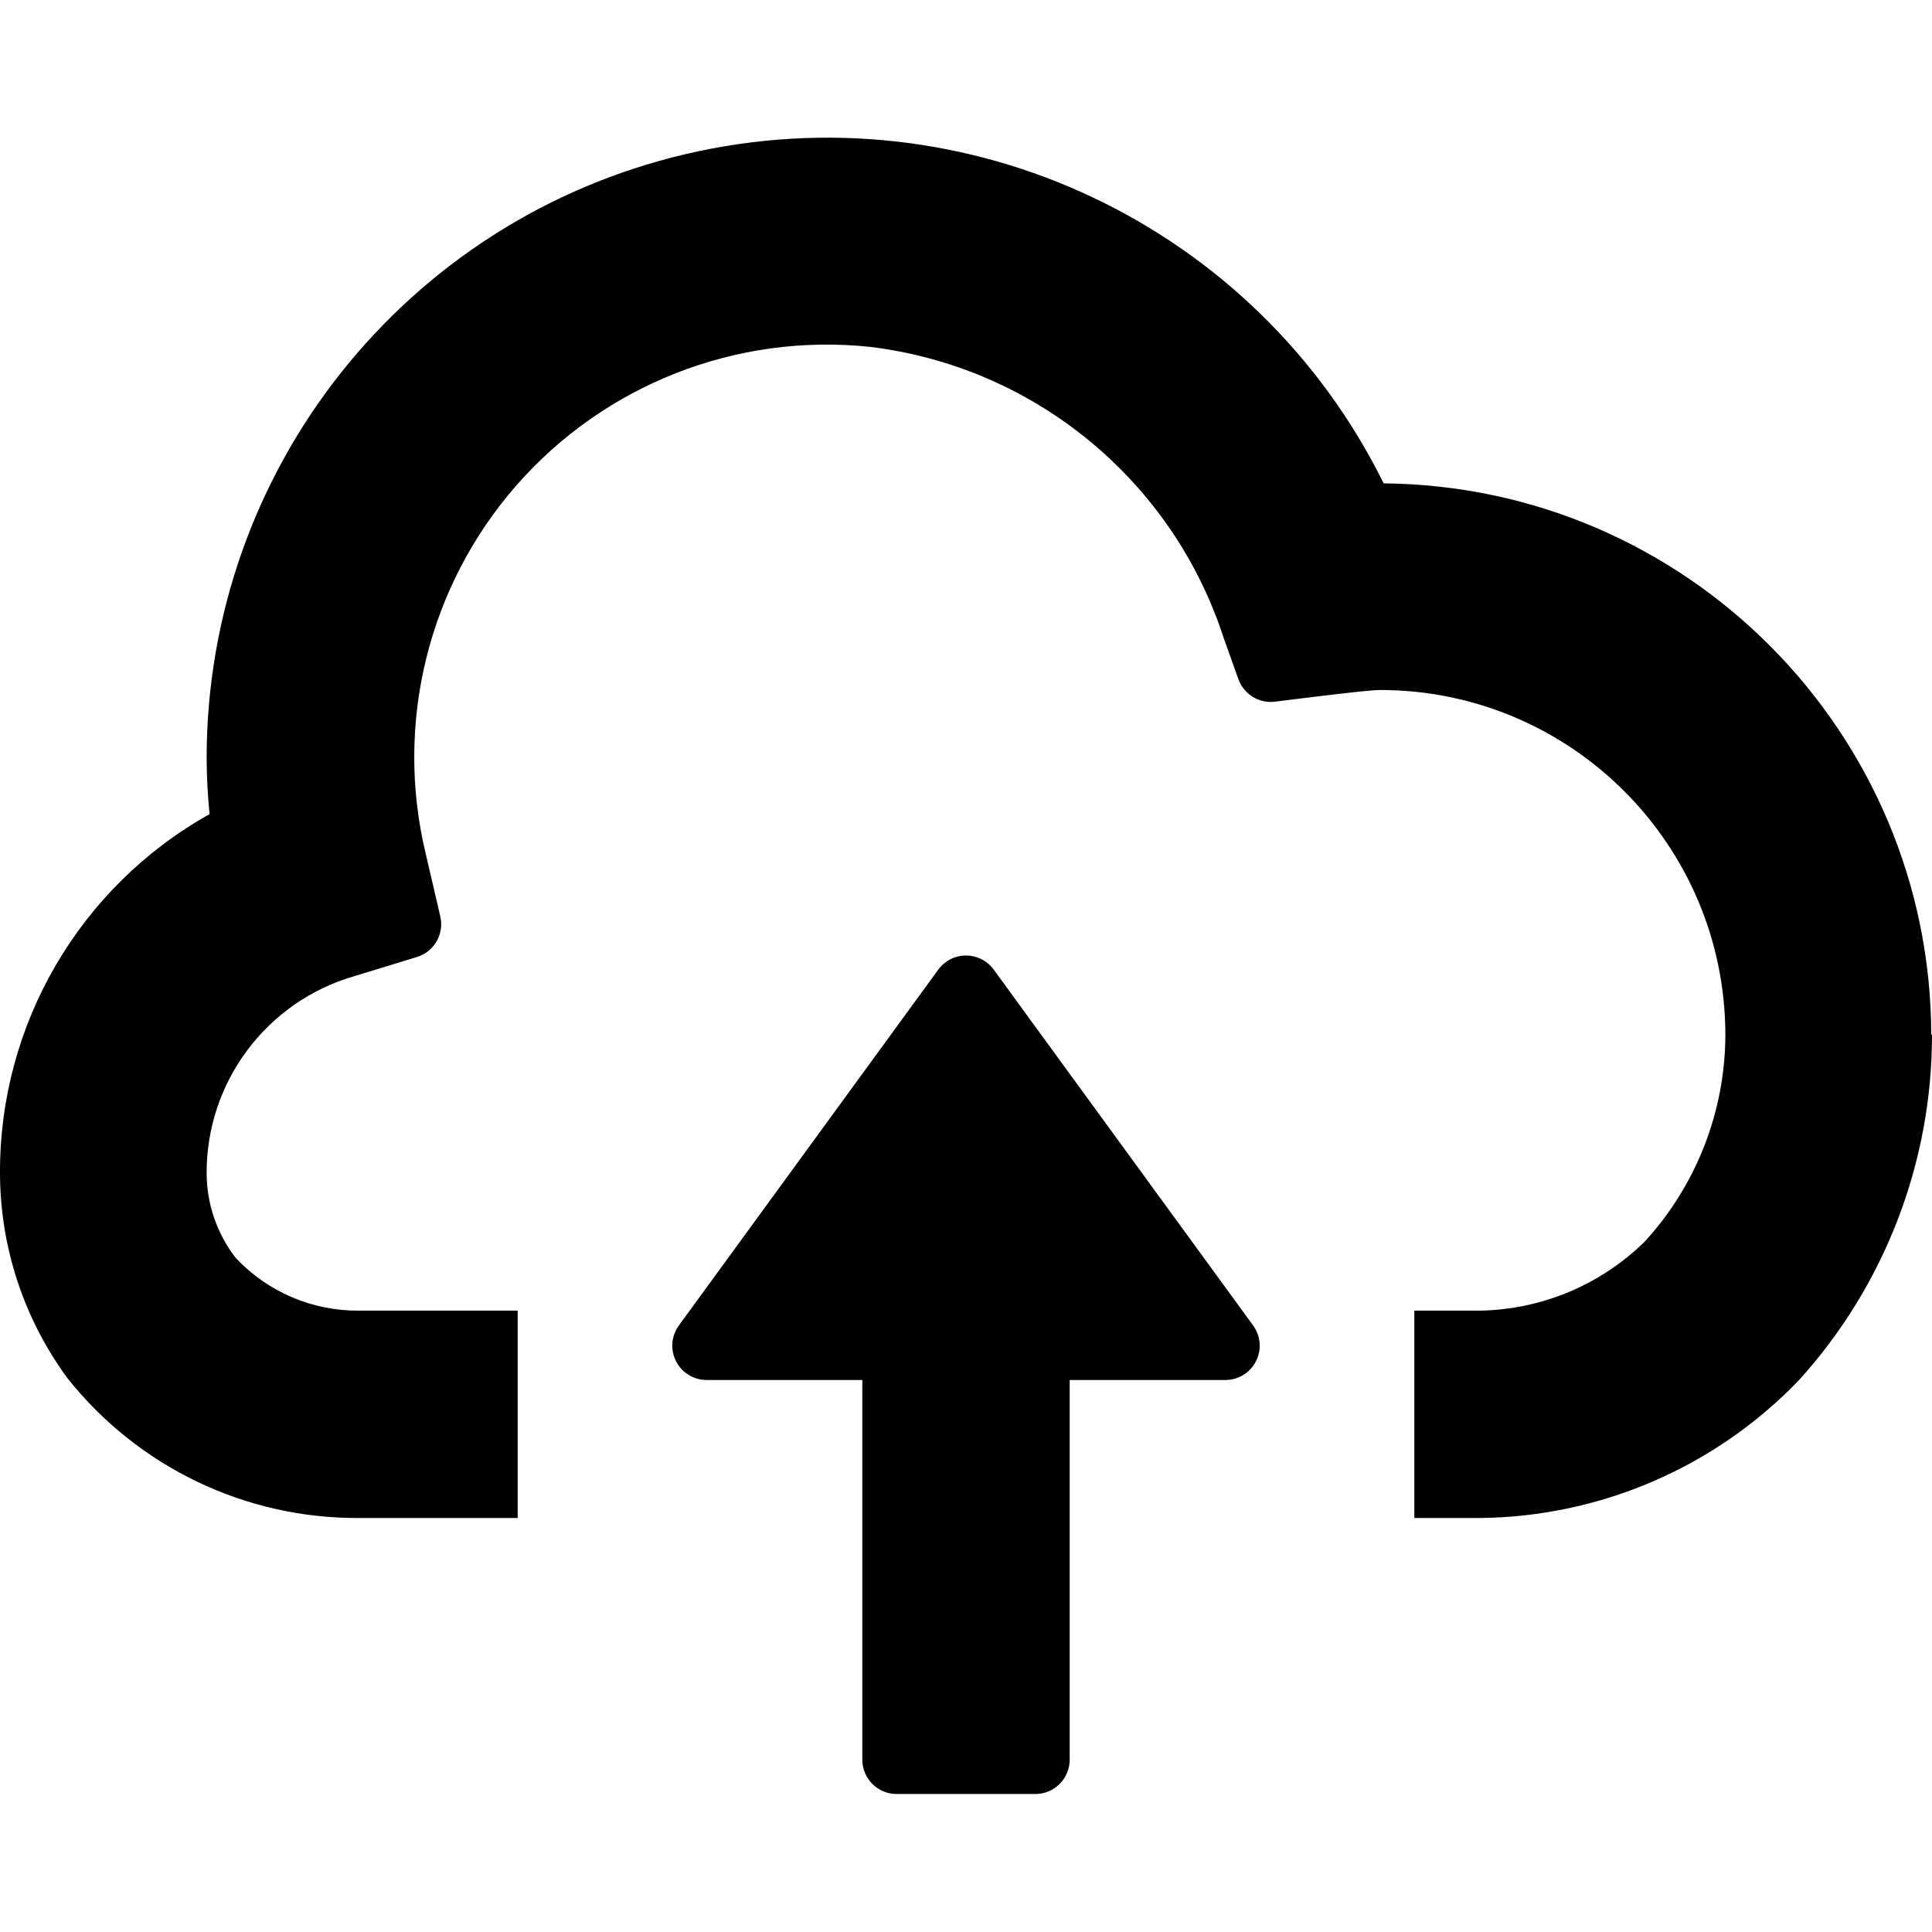
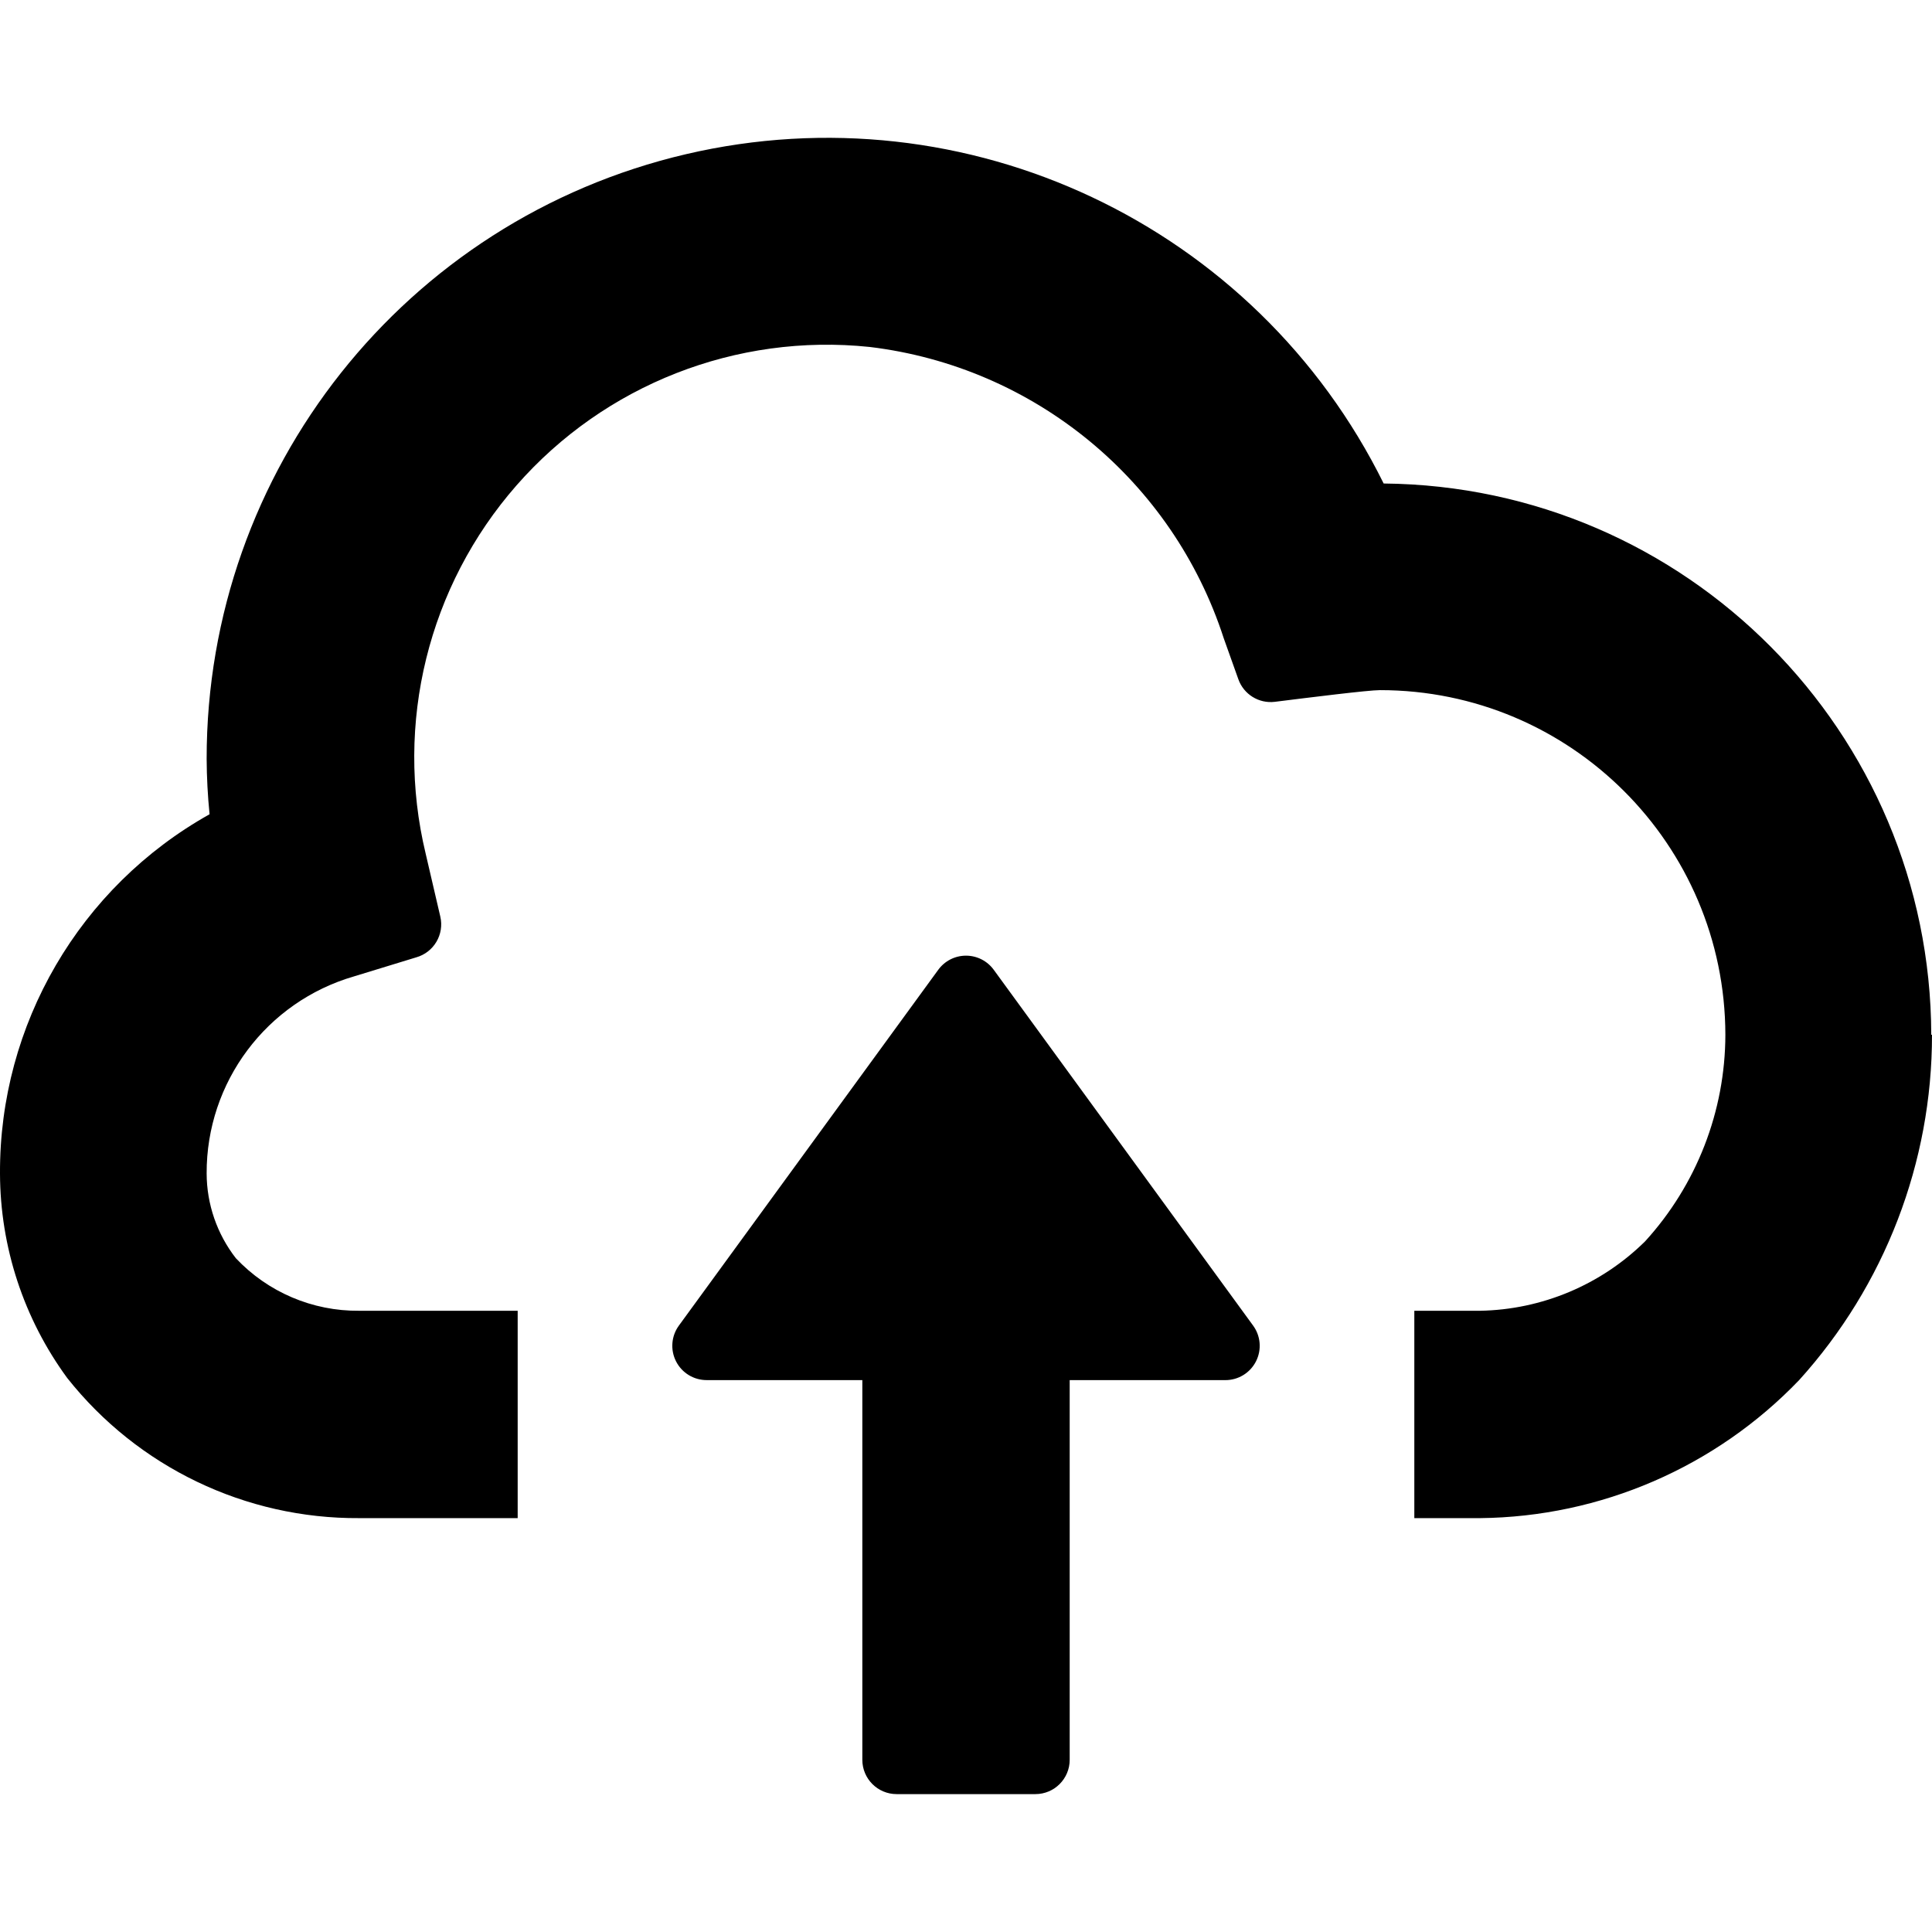
- <svg xmlns="http://www.w3.org/2000/svg" width="100" height="100" viewBox="0 0 26.46 26.46">
-   <path d="M26.46 14.17a7.04 7.04 0 01-1.82 4.73 6.14 6.14 0 01-4.37 1.89h-.9v-2.84h.9a3.3 3.3 0 002.26-.95 4.21 4.21 0 001.1-2.83 4.73 4.73 0 00-4.73-4.72c-.16 0-.96.1-1.44.16a.47.47 0 01-.5-.31l-.2-.56a5.83 5.83 0 00-4.85-3.99 5.65 5.65 0 00-6.08 6.94l.2.86a.47.47 0 01-.33.56l-.85.26a2.8 2.8 0 00-2.02 2.7 1.9 1.9 0 00.4 1.16 2.29 2.29 0 001.69.72h2.17v2.84H4.92a5.06 5.06 0 01-4-1.92 4.76 4.76 0 01-.92-2.8 5.61 5.61 0 012.87-4.92 8.07 8.07 0 01-.04-.76 8.5 8.5 0 0116.12-3.77 7.57 7.57 0 017.5 7.55zm-12.85-.89a.47.47 0 00-.76 0L9.3 18.15a.47.47 0 00.38.75h2.13v5.2a.47.47 0 00.47.47h1.9a.47.47 0 00.47-.47v-5.2h2.13a.47.47 0 00.38-.75z" />
+ <svg xmlns="http://www.w3.org/2000/svg" viewBox="0 0 100 100">
+   <path d="M100 53.56a26.606 26.606 0 01-6.878 17.875 23.205 23.205 0 01-16.516 7.143h-3.401V67.845h3.401a12.472 12.472 0 008.541-3.59 15.91 15.91 0 004.158-10.696 17.876 17.876 0 00-17.876-17.838c-.605 0-3.628.378-5.443.605a1.776 1.776 0 01-1.89-1.172l-.755-2.116a22.033 22.033 0 00-18.33-15.08 21.353 21.353 0 00-22.978 26.229l.756 3.25a1.776 1.776 0 01-1.247 2.116l-3.212.983a10.582 10.582 0 00-7.634 10.204 7.18 7.18 0 001.511 4.384 8.655 8.655 0 006.387 2.721h8.201v10.733h-8.2a19.123 19.123 0 01-15.118-7.256A17.99 17.99 0 010 60.74a21.202 21.202 0 0110.847-18.594 30.499 30.499 0 01-.151-2.872 32.124 32.124 0 0160.922-14.248 28.61 28.61 0 0128.344 28.533zm-48.564-3.364a1.776 1.776 0 00-2.872 0L35.148 68.6a1.776 1.776 0 001.436 2.834h8.05v19.653a1.776 1.776 0 001.776 1.776h7.18a1.776 1.776 0 001.777-1.776V71.435h8.05a1.776 1.776 0 001.436-2.834z" />
</svg>
